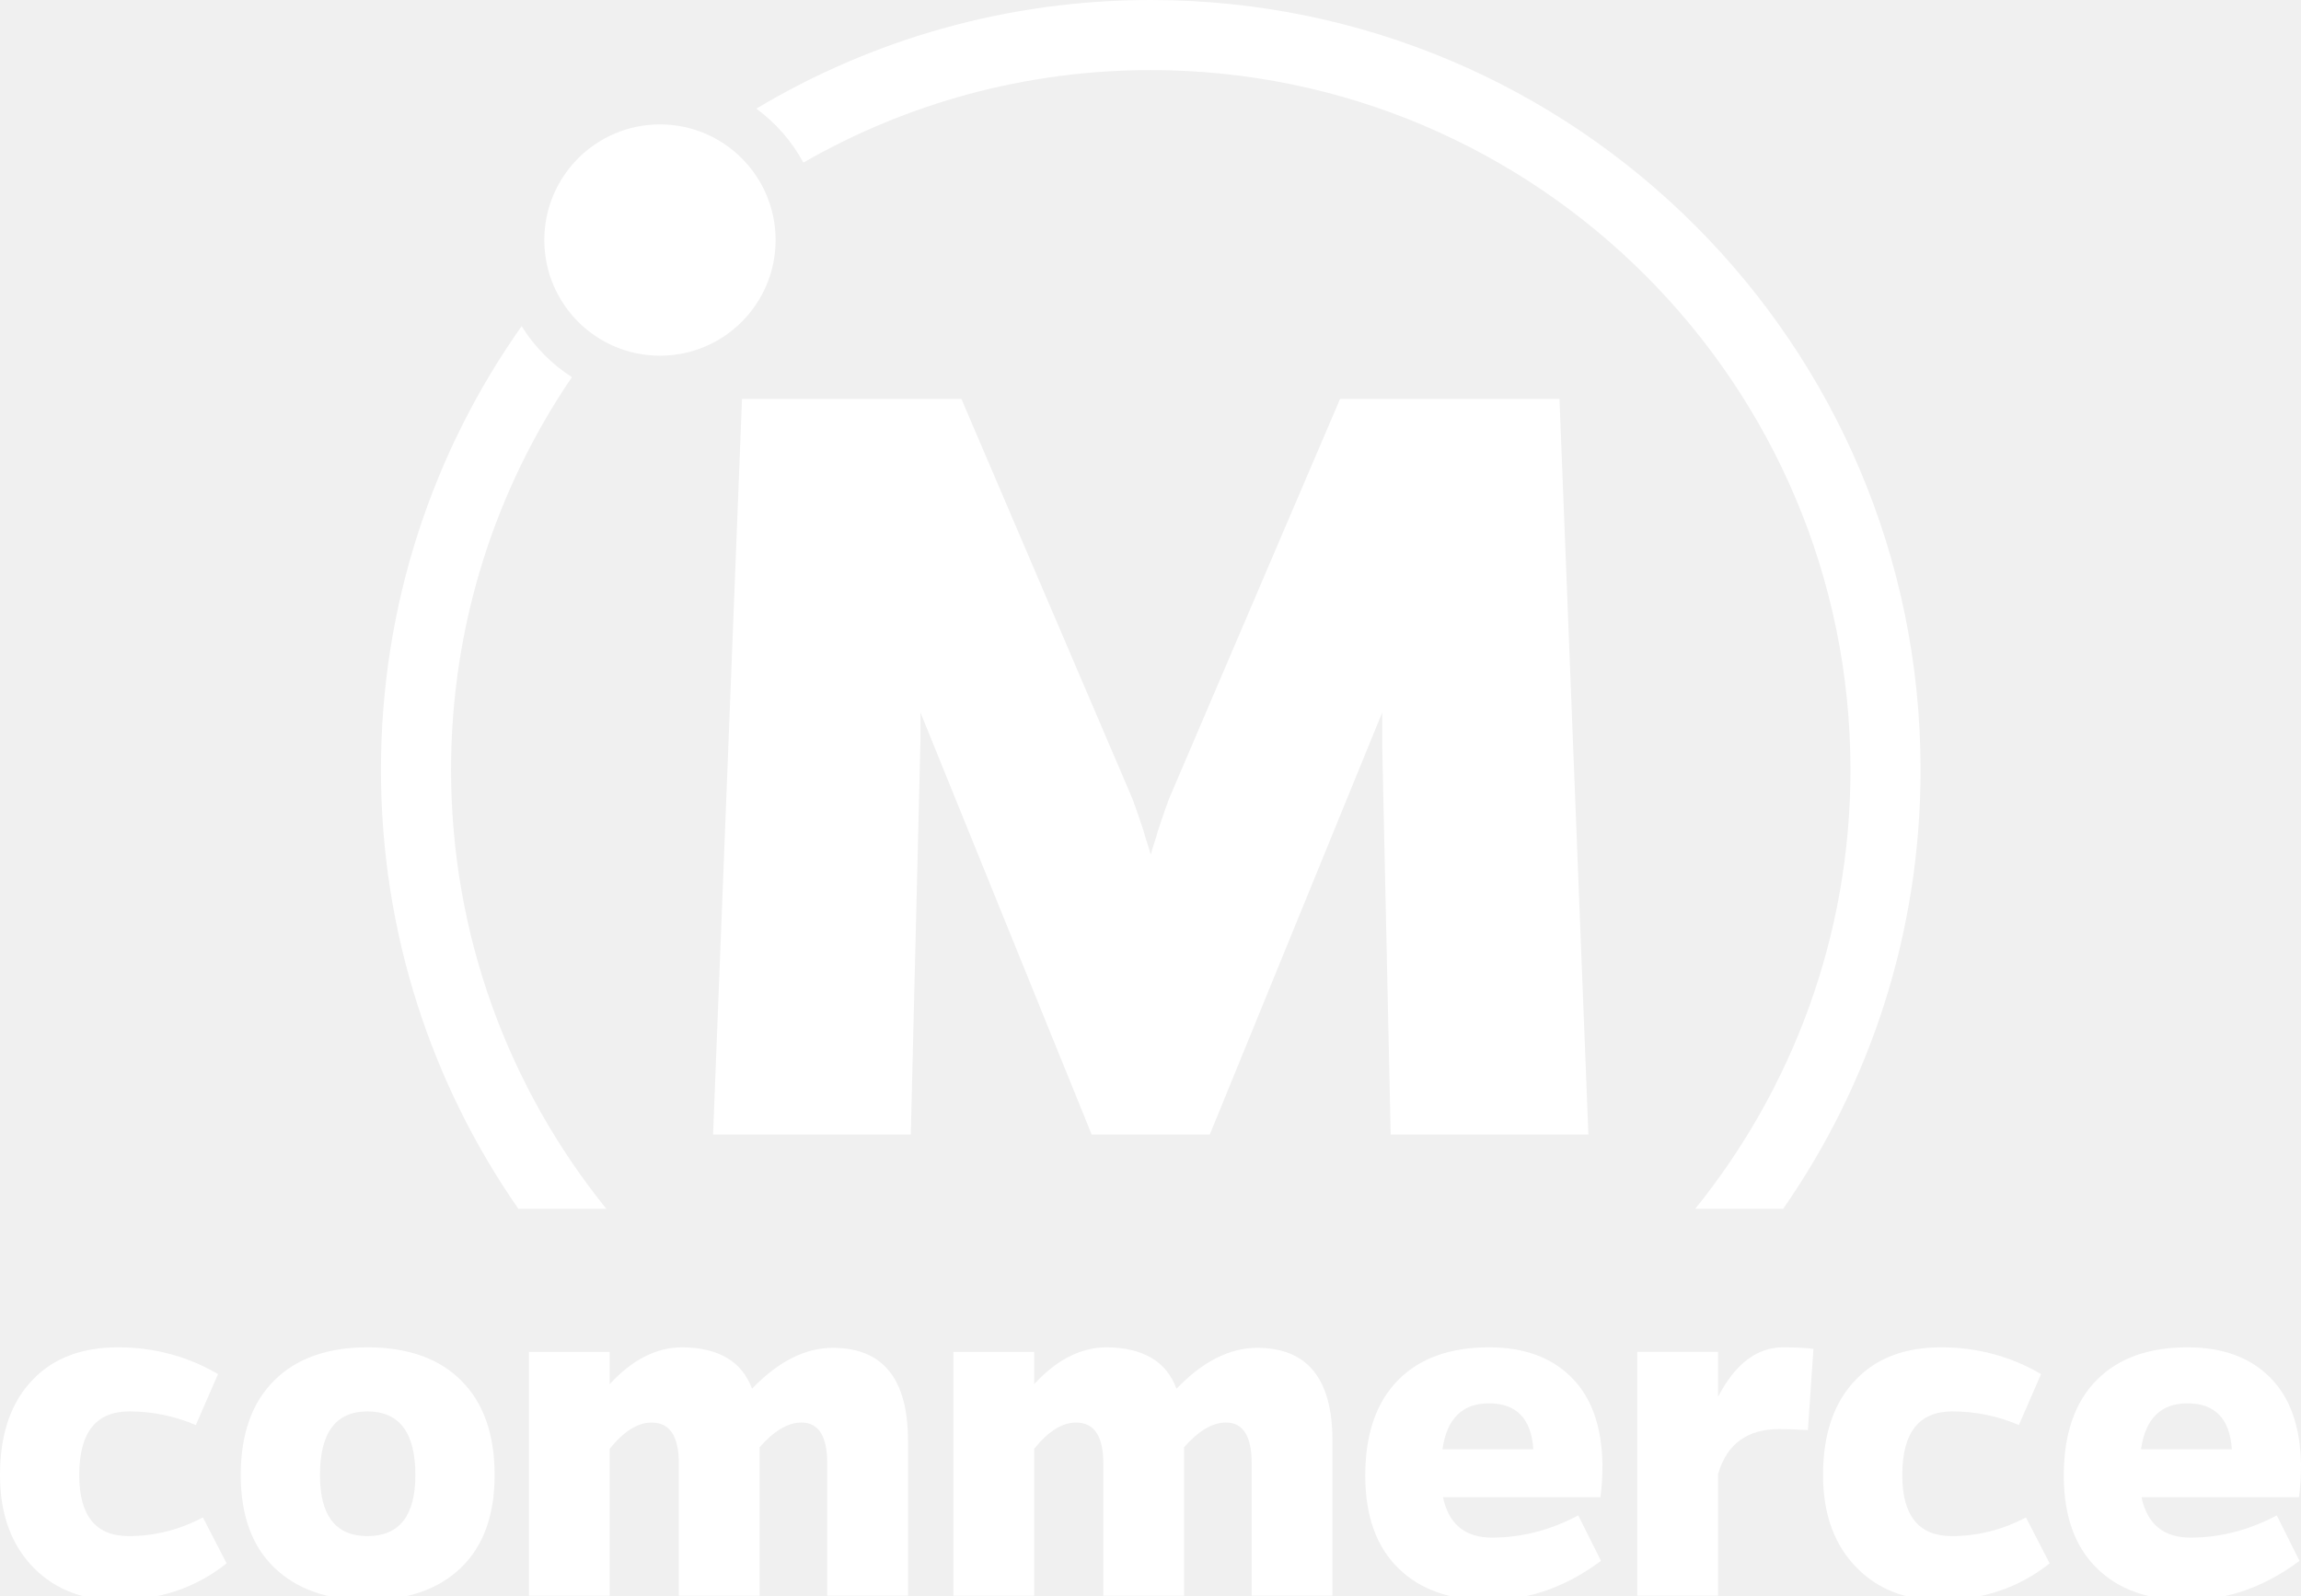
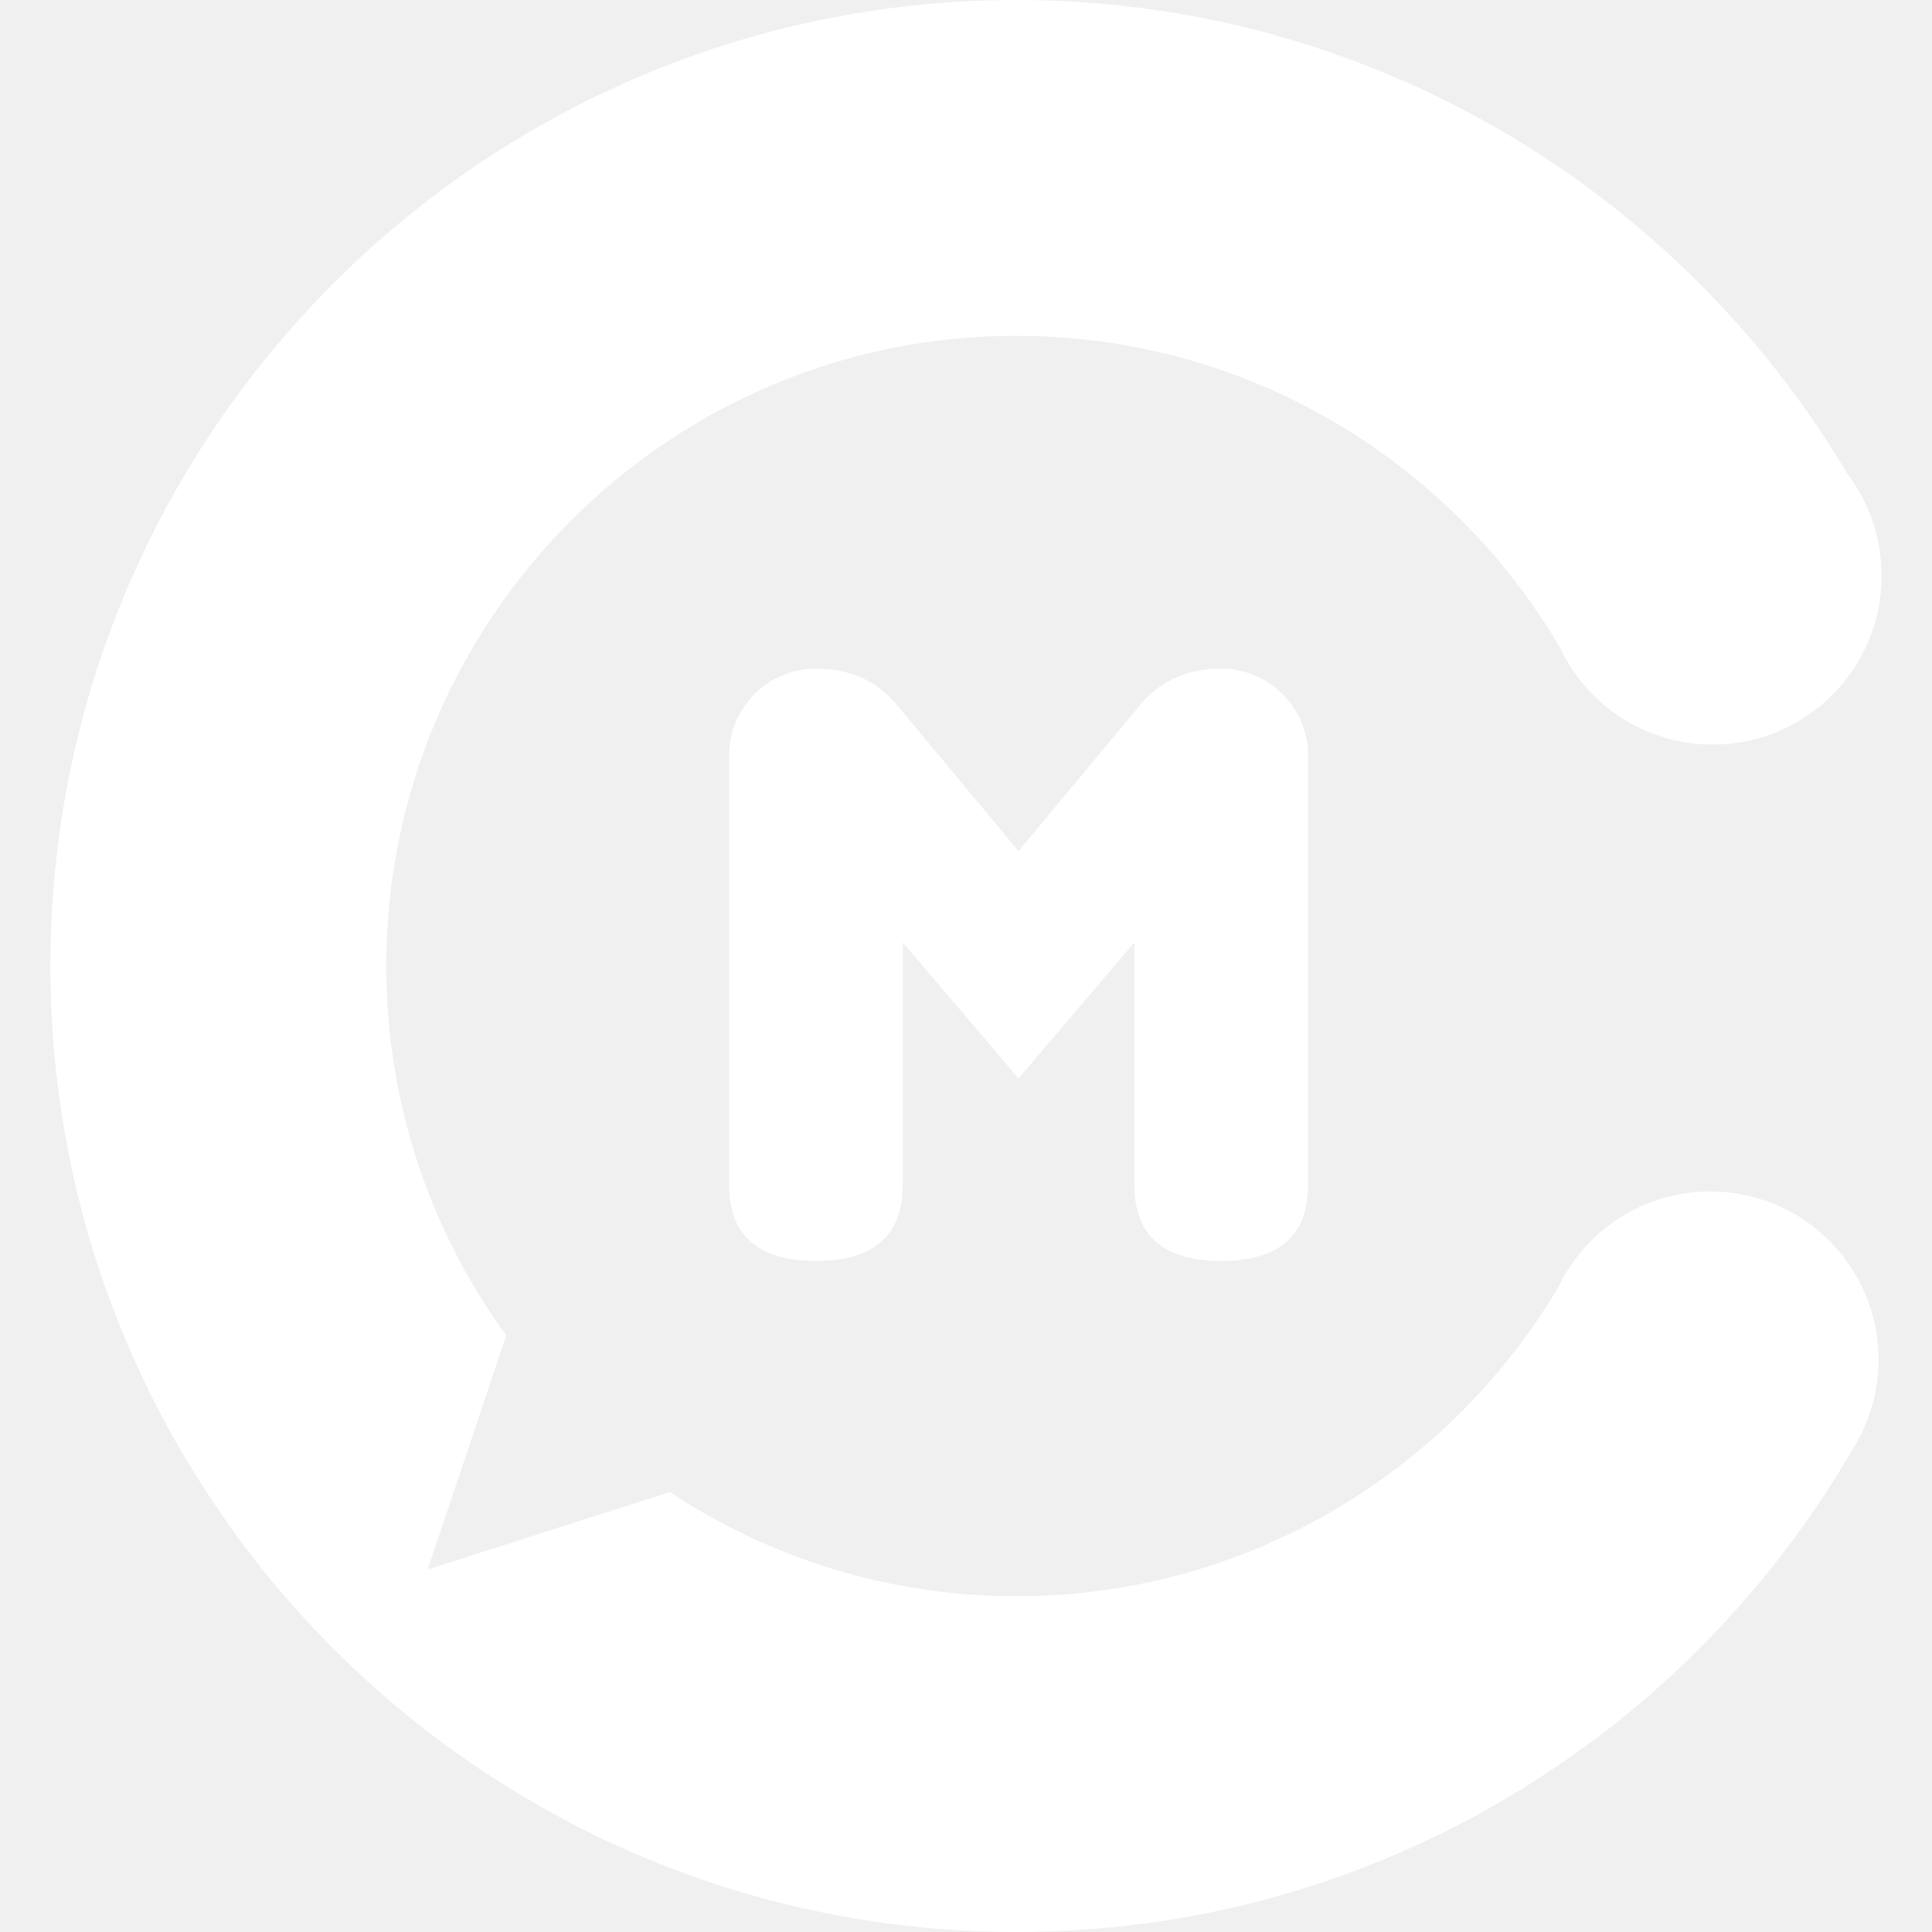
- <svg xmlns="http://www.w3.org/2000/svg" version="1.1" id="Layer_1" x="0px" y="0px" width="402.687px" height="279.243px" viewBox="0 0 402.687 279.243" enable-background="new 0 0 402.687 279.243" xml:space="preserve">
+ <svg xmlns="http://www.w3.org/2000/svg" version="1.1" id="Layer_1" x="0px" y="0px" width="150px" height="150px" viewBox="0 0 150 150" enable-background="new 0 0 150 150" xml:space="preserve">
  <g>
-     <g>
-       <path fill="#FFFFFF" d="M243.376,198.537l-1.478-67.944v-5.908l-30.174,73.852h-20.679l-29.963-73.852v5.064l-1.688,68.788H124.79    l5.064-128.714h38.402l29.963,70.054c0.423,1.127,1.056,2.954,1.899,5.486c0.139,0.564,0.35,1.266,0.633,2.11    c0.28,0.844,0.491,1.549,0.634,2.11c0.138-0.561,0.349-1.266,0.633-2.11c0.28-0.844,0.491-1.546,0.633-2.11    c0.844-2.532,1.477-4.358,1.899-5.486l29.963-70.054h38.403l5.063,128.714H243.376z" />
-     </g>
-     <g>
-       <g>
-         <path fill="#FFFFFF" d="M35.508,265.552l4.151,8.038c-5.418,4.299-11.807,6.448-19.167,6.448c-5.948,0-10.776-1.855-14.486-5.564     C2.001,270.47,0,265.022,0,258.133c0-7.243,1.943-12.837,5.83-16.783c3.591-3.709,8.537-5.564,14.839-5.564     c6.3,0,12.13,1.561,17.489,4.681l-3.887,8.921c-3.71-1.59-7.597-2.385-11.659-2.385c-5.83,0-8.745,3.709-8.745,11.129     c0,7.125,2.885,10.688,8.656,10.688C27.058,268.82,31.386,267.731,35.508,265.552z" />
-         <path fill="#FFFFFF" d="M80.731,241.615c3.887,3.887,5.829,9.393,5.829,16.518c0,7.008-1.942,12.396-5.829,16.164     c-3.946,3.829-9.422,5.741-16.43,5.741c-6.948,0-12.396-1.913-16.34-5.741c-3.887-3.768-5.83-9.156-5.83-16.164     c0-7.125,1.943-12.631,5.83-16.518c3.886-3.886,9.332-5.83,16.34-5.83C71.368,235.786,76.845,237.729,80.731,241.615z      M72.693,258.133c0-7.42-2.798-11.129-8.392-11.129c-5.535,0-8.303,3.709-8.303,11.129c0,7.125,2.768,10.688,8.303,10.688     C69.896,268.82,72.693,265.258,72.693,258.133z" />
-         <path fill="#FFFFFF" d="M106.699,236.581v5.653c3.944-4.297,8.184-6.448,12.719-6.448c6.359,0.06,10.423,2.473,12.189,7.243     c4.593-4.77,9.304-7.154,14.133-7.154c8.773,0,13.161,5.418,13.161,16.252v27.117h-14.133v-23.142     c0-4.77-1.502-7.154-4.505-7.154c-2.355,0-4.8,1.443-7.331,4.328v25.969H118.8v-23.142c0-4.77-1.59-7.154-4.77-7.154     c-2.415,0-4.858,1.532-7.331,4.593v25.704H92.566v-42.663H106.699z" />
-         <path fill="#FFFFFF" d="M180.984,236.581v5.653c3.944-4.297,8.184-6.448,12.719-6.448c6.359,0.06,10.423,2.473,12.189,7.243     c4.593-4.77,9.304-7.154,14.133-7.154c8.773,0,13.161,5.418,13.161,16.252v27.117h-14.133v-23.142     c0-4.77-1.502-7.154-4.505-7.154c-2.355,0-4.8,1.443-7.331,4.328v25.969h-14.133v-23.142c0-4.77-1.59-7.154-4.77-7.154     c-2.415,0-4.858,1.532-7.331,4.593v25.704h-14.133v-42.663H180.984z" />
-         <path fill="#FFFFFF" d="M276.201,265.199l3.975,7.95c-6.125,4.593-12.69,6.89-19.697,6.89c-6.654,0-11.866-1.825-15.634-5.477     c-3.945-3.768-5.918-9.215-5.918-16.34c0-7.301,1.943-12.896,5.83-16.783c3.768-3.768,9.038-5.653,15.811-5.653     c6.123,0,10.922,1.738,14.397,5.211c3.533,3.475,5.357,8.568,5.477,15.281c0,2.12-0.119,4.034-0.354,5.741h-27.559     c1.001,4.712,3.856,7.066,8.567,7.066C266.278,269.085,271.313,267.791,276.201,265.199z M252.441,253.628h15.898     c-0.354-5.357-2.945-8.038-7.772-8.038C255.915,245.59,253.206,248.271,252.441,253.628z" />
-         <path fill="#FFFFFF" d="M300.668,236.581v7.861c3.003-5.771,6.801-8.656,11.394-8.656c1.943,0,3.71,0.088,5.3,0.265     l-0.972,14.221c-1.885-0.117-3.563-0.177-5.034-0.177c-5.595,0-9.157,2.621-10.688,7.861v21.287h-14.133v-42.663H300.668z" />
-         <path fill="#FFFFFF" d="M354.548,265.552l4.151,8.038c-5.418,4.299-11.807,6.448-19.167,6.448     c-5.948,0-10.776-1.855-14.486-5.564c-4.005-4.004-6.006-9.451-6.006-16.341c0-7.243,1.943-12.837,5.83-16.783     c3.591-3.709,8.537-5.564,14.839-5.564c6.3,0,12.13,1.561,17.489,4.681l-3.887,8.921c-3.71-1.59-7.597-2.385-11.659-2.385     c-5.83,0-8.745,3.709-8.745,11.129c0,7.125,2.885,10.688,8.656,10.688C346.098,268.82,350.426,267.731,354.548,265.552z" />
-         <path fill="#FFFFFF" d="M398.446,265.199l3.975,7.95c-6.125,4.593-12.69,6.89-19.697,6.89c-6.654,0-11.866-1.825-15.634-5.477     c-3.945-3.768-5.918-9.215-5.918-16.34c0-7.301,1.943-12.896,5.83-16.783c3.768-3.768,9.038-5.653,15.811-5.653     c6.123,0,10.922,1.738,14.397,5.211c3.533,3.475,5.357,8.568,5.477,15.281c0,2.12-0.119,4.034-0.354,5.741h-27.559     c1.001,4.712,3.856,7.066,8.567,7.066C388.523,269.085,393.558,267.791,398.446,265.199z M374.687,253.628h15.898     c-0.354-5.357-2.945-8.038-7.772-8.038C378.16,245.59,375.451,248.271,374.687,253.628z" />
-       </g>
-     </g>
-     <g>
-       <circle fill="#FFFFFF" cx="115.497" cy="42.009" r="20.239" />
-       <path fill="#FFFFFF" d="M100.087,66.002c-3.551-2.285-6.568-5.338-8.8-8.925c-15.506,21.948-24.618,48.73-24.618,77.643    c0,28.555,8.887,55.026,24.04,76.815h15.395c-16.983-21.024-27.165-47.75-27.165-76.815    C78.938,109.271,86.743,85.61,100.087,66.002z" />
-       <path fill="#FFFFFF" d="M201.391,0c-25.23,0-48.841,6.943-69.026,19.011c3.39,2.495,6.213,5.717,8.229,9.443    c17.926-10.295,38.685-16.188,60.798-16.188c67.522,0,122.448,54.933,122.448,122.454c0,29.065-10.183,55.792-27.162,76.815    h15.394c15.15-21.79,24.037-48.261,24.037-76.815C336.107,60.318,275.797,0,201.391,0z" />
-     </g>
+     <path fill="#FFFFFF" d="M16.412,33.573c-7.895,11.876-12.5,26.12-12.5,41.421c0,16.406,5.285,31.62,14.276,43.969l-0.007,0.019   c5.316,7.319,11.922,13.644,19.483,18.637l0.007-0.002c1.446,0.957,2.928,1.866,4.441,2.724c0.128,0.072,0.258,0.145,0.387,0.217   c0.289,0.161,0.578,0.322,0.869,0.48c0.438,0.236,0.878,0.47,1.322,0.697c0.105,0.056,0.213,0.107,0.318,0.162   c0.436,0.222,0.872,0.439,1.312,0.652c0.056,0.027,0.112,0.055,0.169,0.082C56.307,147.354,67.304,150,78.907,150   c16.405,0,31.62-5.285,43.968-14.276l0.014,0.005c7.32-5.318,13.645-11.926,18.64-19.488c0.608-0.92,1.196-1.855,1.765-2.803   c0.163-0.271,0.323-0.541,0.482-0.814c0.26-0.402,0.498-0.82,0.713-1.252c0.869-1.749,1.361-3.72,1.361-5.806   c0-7.216-5.851-13.065-13.066-13.065c-4.529,0-8.519,2.305-10.862,5.805c-0.345,0.516-0.655,1.057-0.926,1.62   c-8.532,14.359-24.196,24.004-42.071,24.004c-9.946,0-19.182-2.963-26.914-8.085l-18.802,6.006l6.094-18.173   c-5.864-8.056-9.313-17.979-9.313-28.68c0-26.979,21.935-48.926,48.91-48.926v0.003h0.024c17.945,0,33.662,9.718,42.172,24.168   c0.281,0.602,0.605,1.179,0.971,1.727c2.352,3.52,6.359,5.84,10.911,5.84c7.241,0,13.11-5.869,13.11-13.11   c0-1.706-0.329-3.334-0.922-4.829c-0.44-1.109-1.026-2.146-1.736-3.082c-2.987-5.027-6.544-9.677-10.582-13.858   C119.197,8.801,100.063,0,78.907,0C52.85,0,29.859,13.354,16.412,33.573" />
+     <path fill="#FFFFFF" d="M88.548,54.708l-9.467,11.373l-9.466-11.373c-1.545-1.862-3.634-2.793-6.269-2.793   c-3.725,0-6.743,3.019-6.743,6.744v33.313c0,3.952,2.248,5.927,6.743,5.927c4.497,0,6.744-1.975,6.744-5.927V73.17l8.987,10.553   v0.006l0.003-0.002l0.002,0.002v-0.006l8.989-10.553v18.802c0,3.952,2.247,5.927,6.744,5.927c4.496,0,6.743-1.975,6.743-5.927   V58.659c0-3.725-3.02-6.744-6.743-6.744C92.182,51.915,90.092,52.846,88.548,54.708" />
  </g>
</svg>
